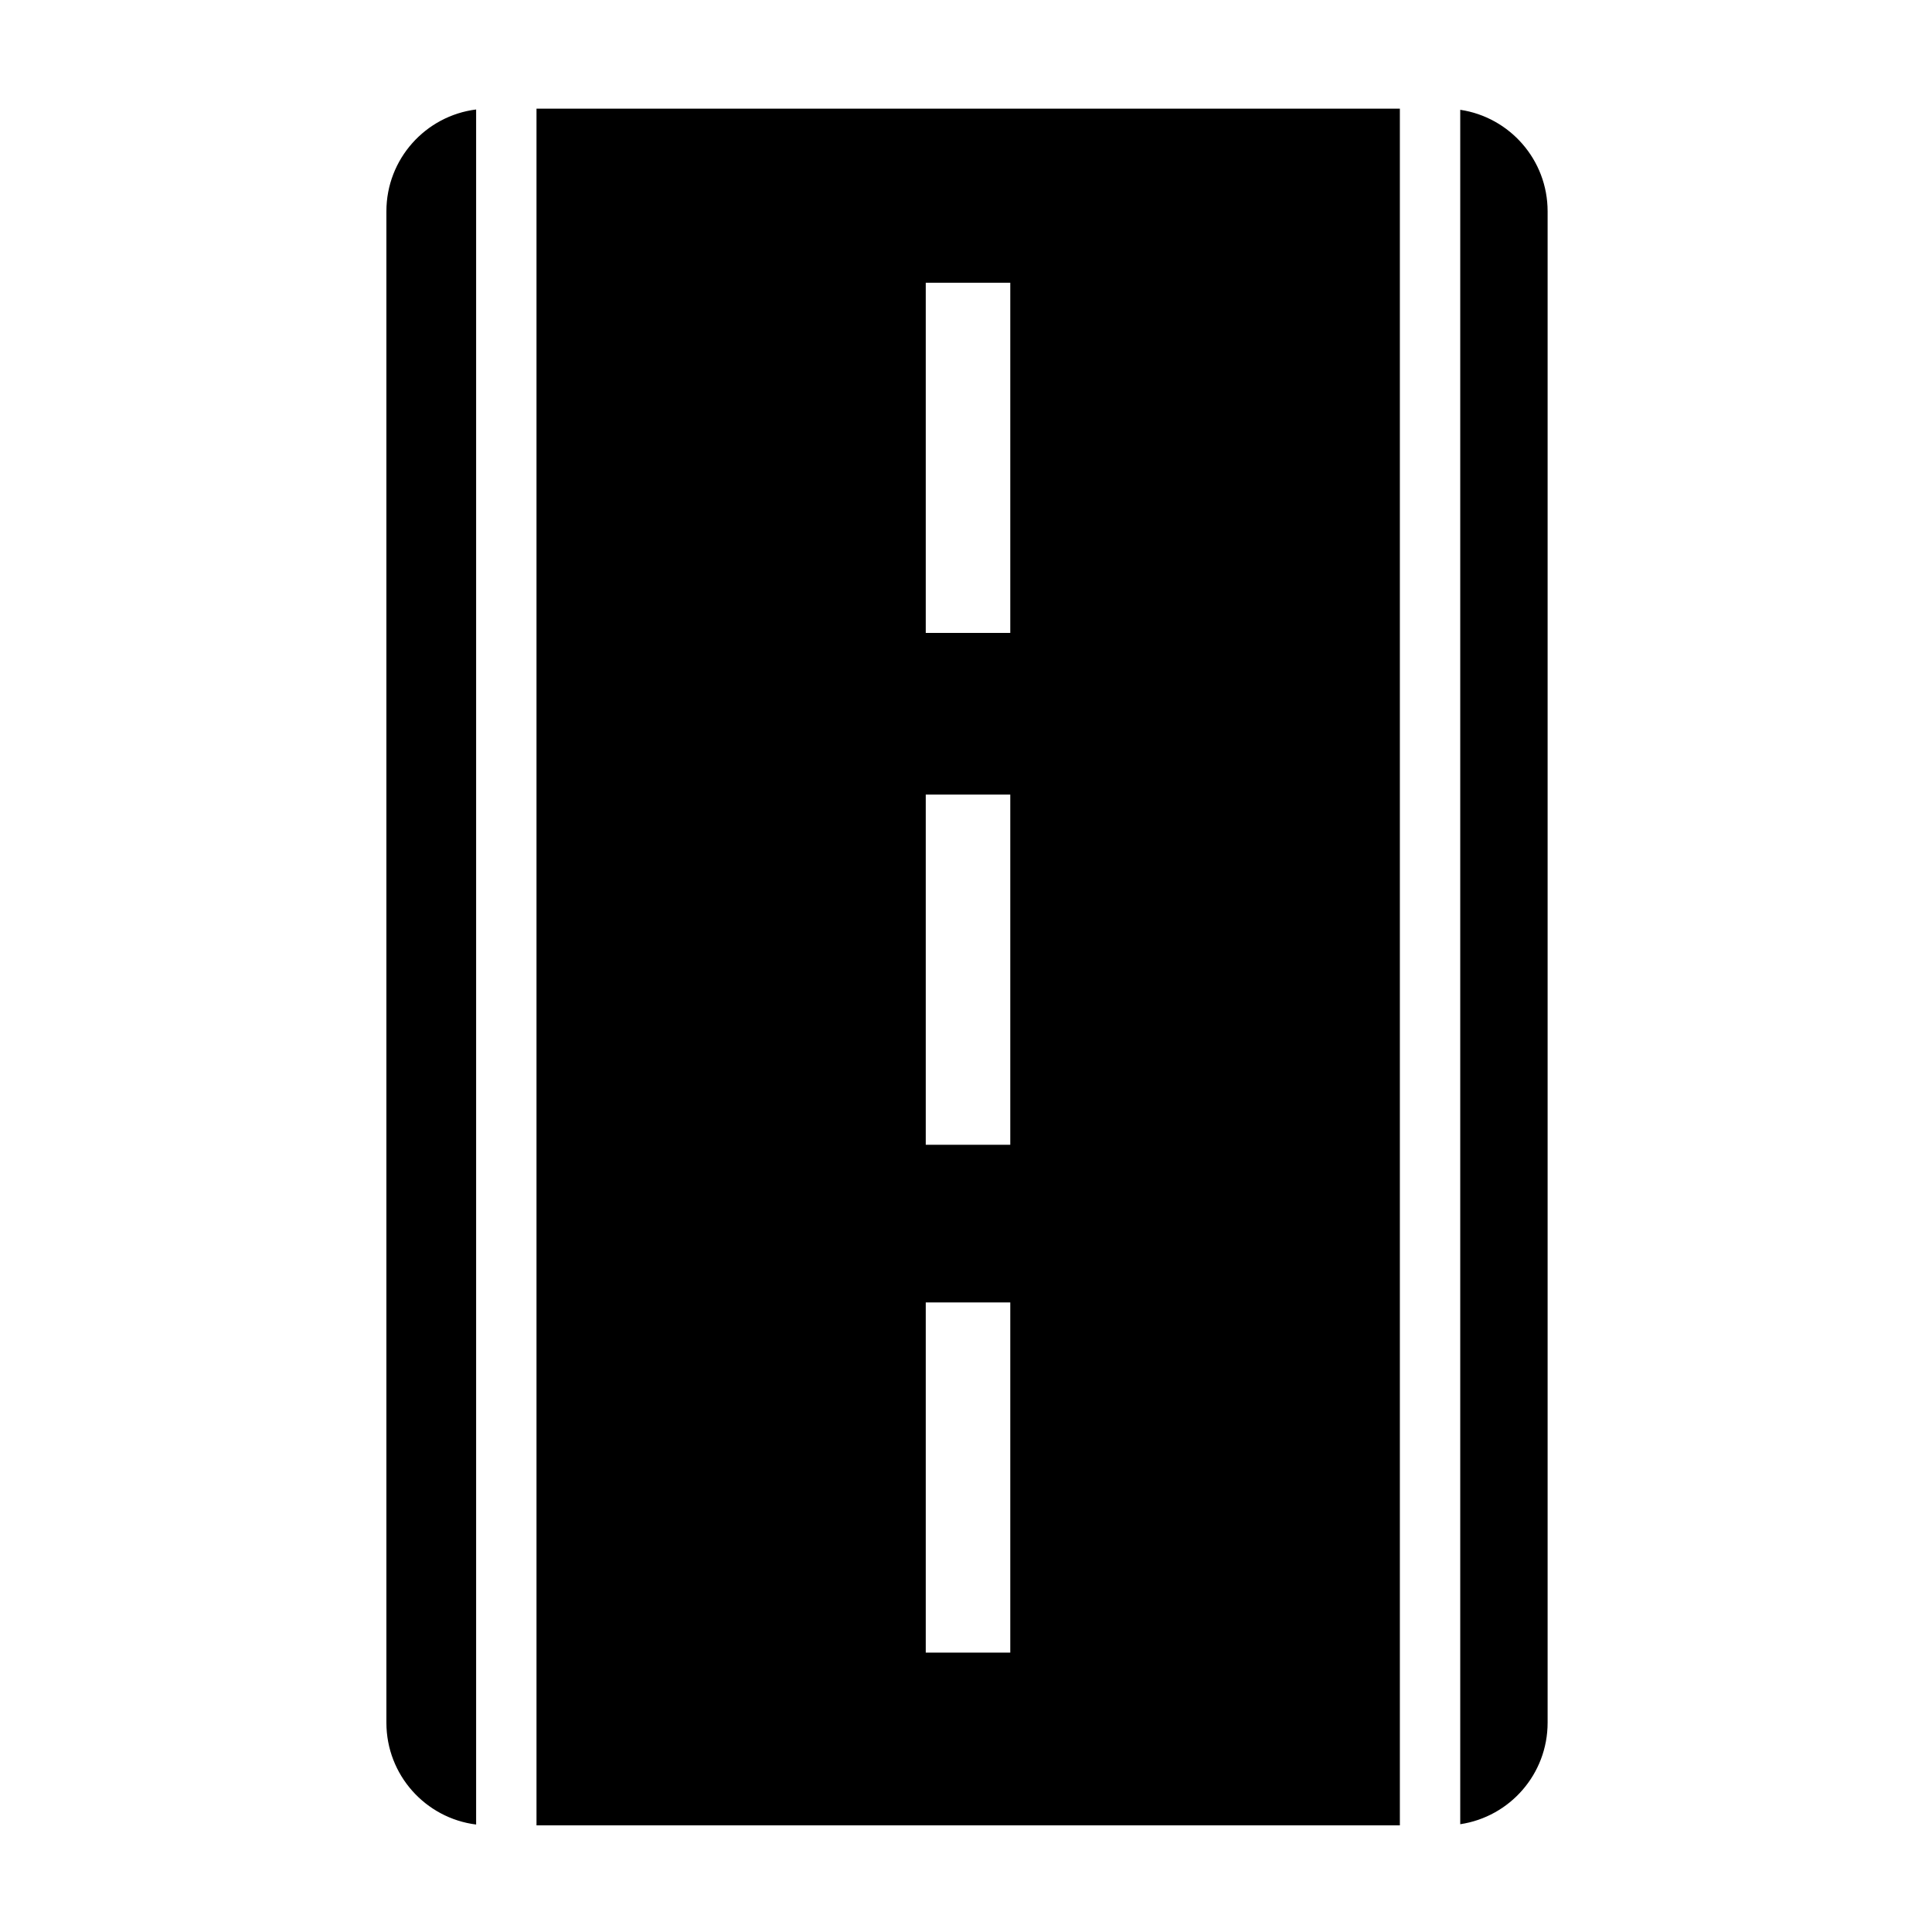
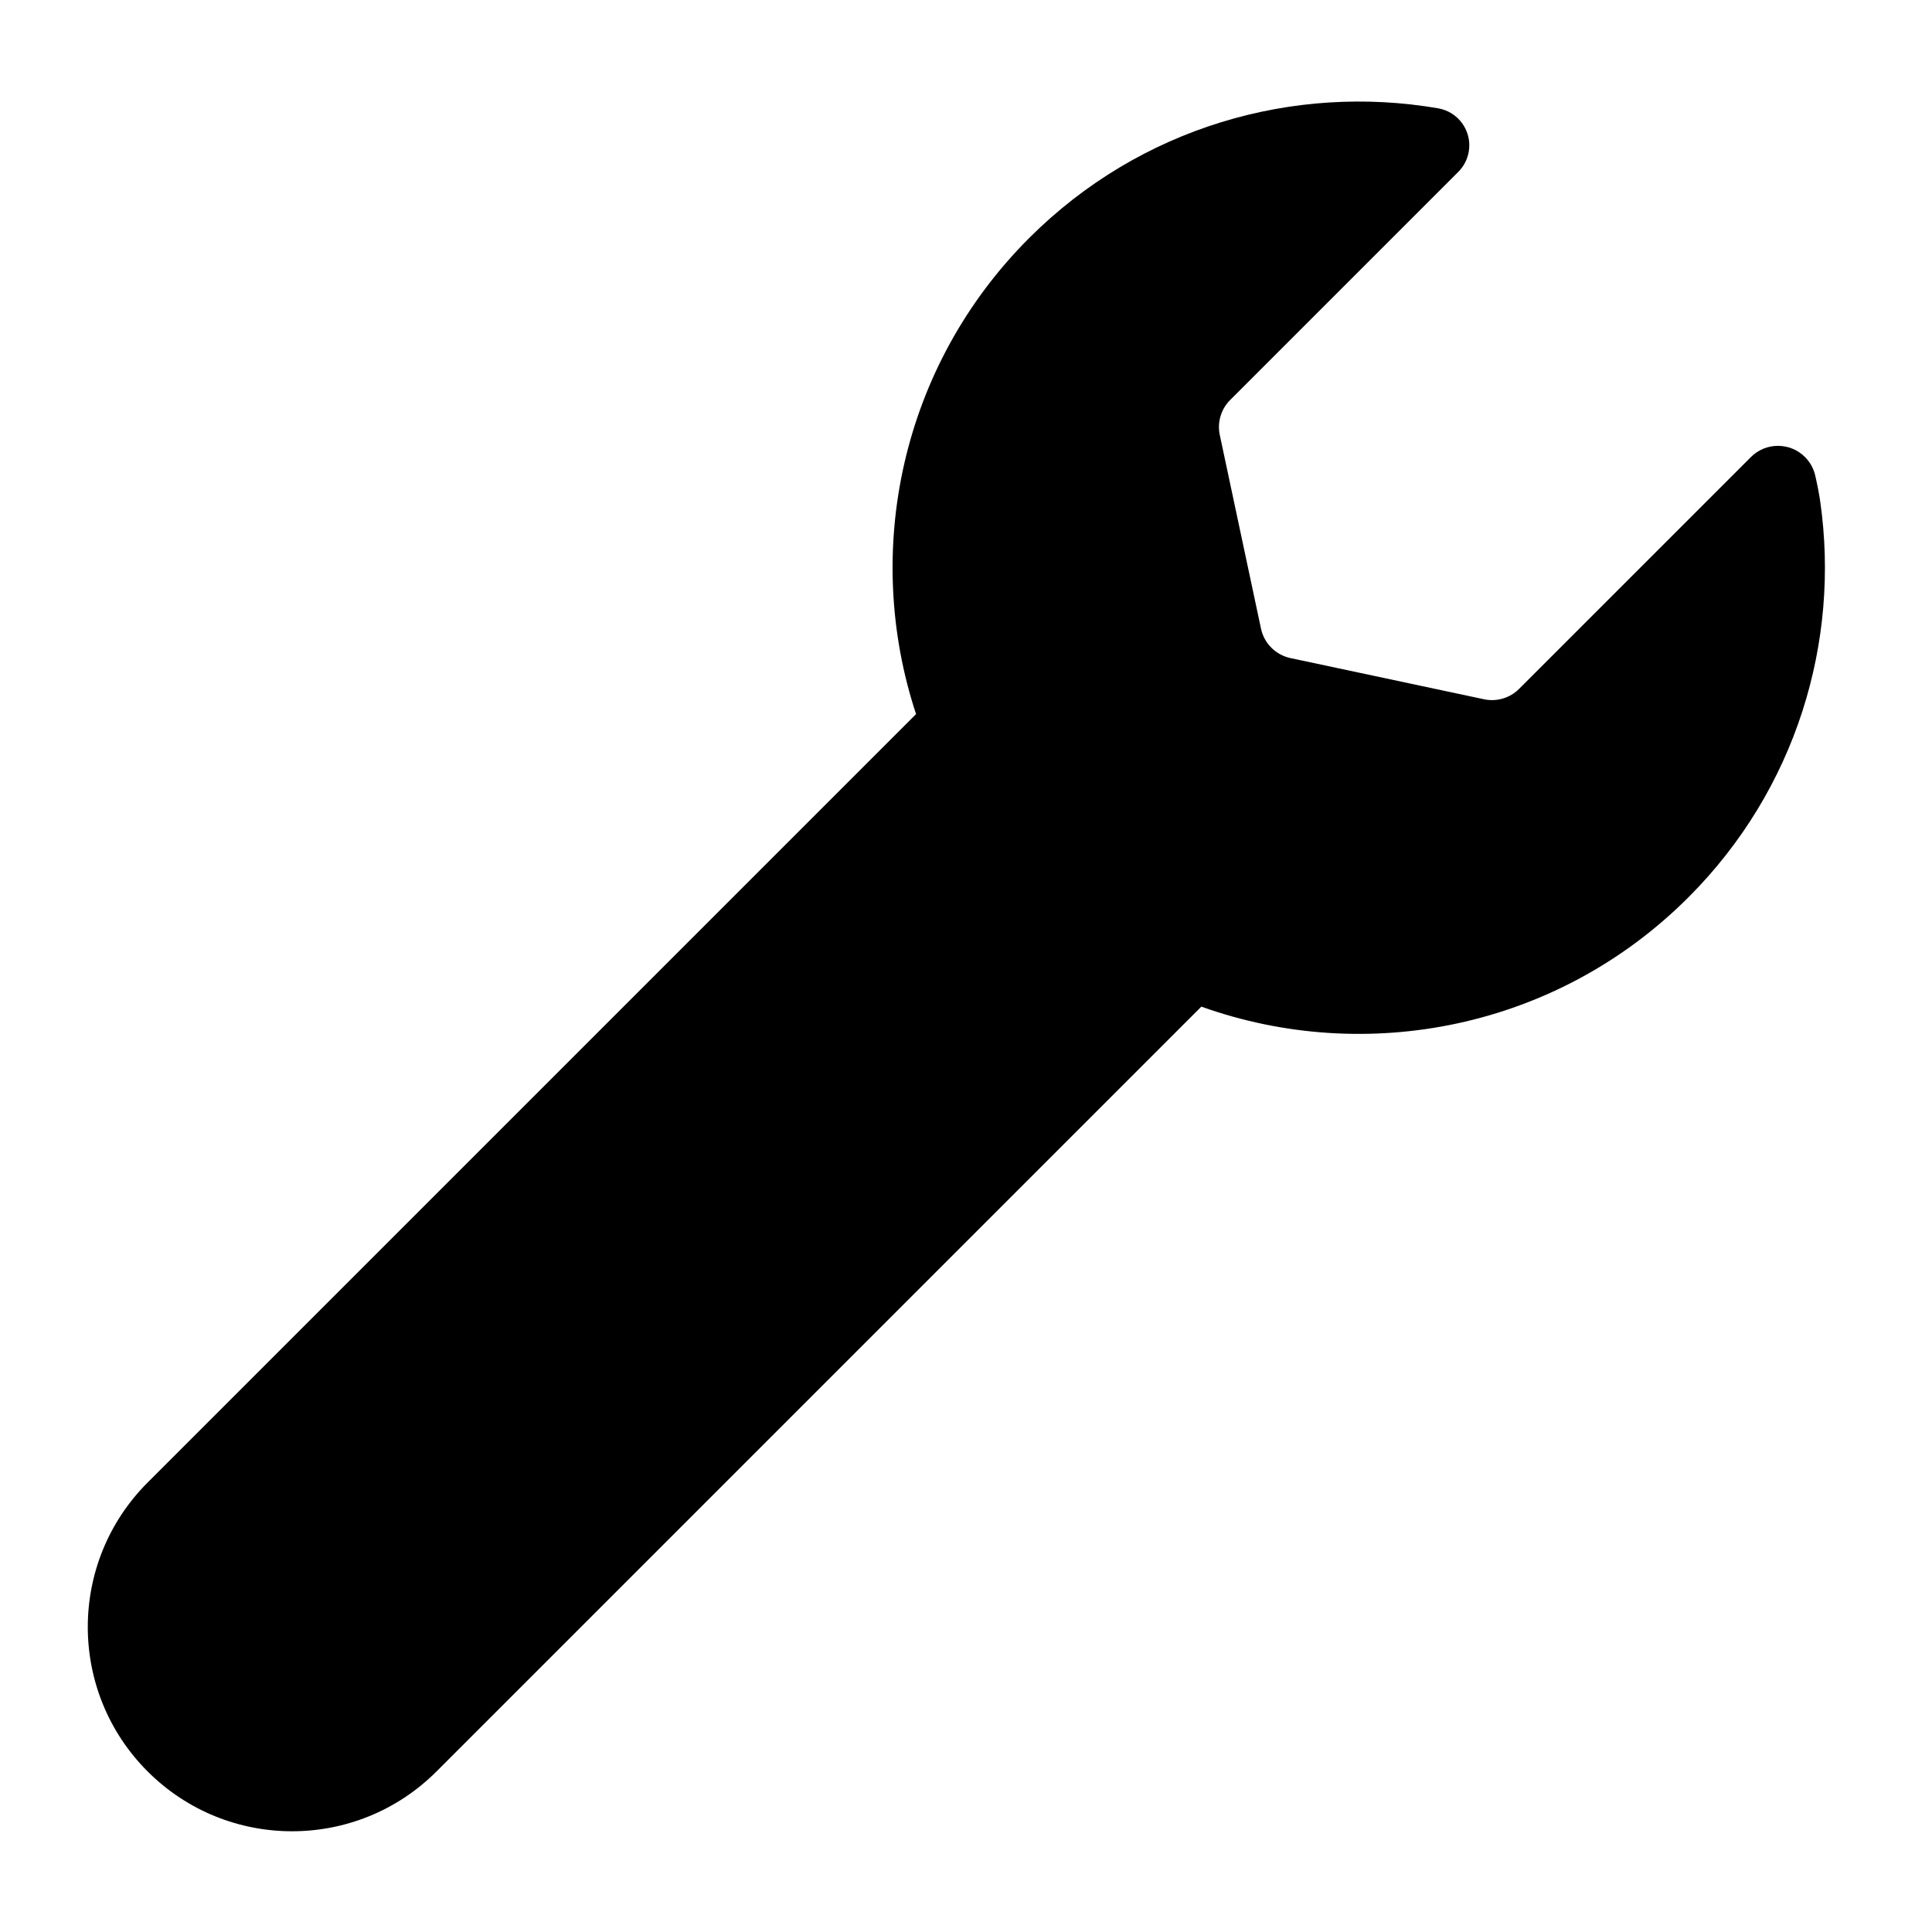
- <svg xmlns="http://www.w3.org/2000/svg" width="960px" height="960px" viewBox="0 0 960 960" version="1.1">
-   <g id="se.cohen.renaultze/capabilities/range" stroke="none" stroke-width="1" fill="none" fill-rule="evenodd">
-     <path d="M695.584,54 L695.584,907 L266.584,907 L266.584,54 L695.584,54 Z M236.584,54.4 L236.584,906.6 C211.446,903.445 192,881.993 192,856 L192,105 C192,79.007 211.446,57.555 236.584,54.4 Z M769,105 L769,856 C769,881.589 750.154,902.777 725.585,906.44 L725.585,54.56 C750.154,58.223 769,79.411 769,105 Z M502,647.167 L460,647.167 L460,821.167 L502,821.167 L502,647.167 Z M502,394.833 L460,394.833 L460,568.833 L502,568.833 L502,394.833 Z M502,140.5 L460,140.5 L460,314.5 L502,314.5 L502,140.5 Z" id="Combined-Shape" fill="#000000" />
-   </g>
+ <svg xmlns="http://www.w3.org/2000/svg" height="960" viewBox="0 0 960 960" width="960">
+   <path d="m768.729 276.36c78.204 0 147.357 38.755 189.301 98.107 5.947 8.415 3.946 20.057-4.469 26.003-3.149 2.226-6.911 3.421-10.767 3.421l-160.327.001c-6.435 0-12.433 3.258-15.937 8.656l-53.551 82.505c-4.084 6.292-4.084 14.397 0 20.689l53.551 82.505c3.504 5.398 9.502 8.656 15.937 8.656l162.943.004c10.493.001 18.999 8.508 18.999 19.001-0 3.578-1.011 7.083-2.915 10.112-2.741 4.355-5.189 7.97-7.344 10.843-42.255 56.332-109.581 92.777-185.42 92.777-92.549 0-172.421-54.275-209.522-132.733l-537.45-.005c-56.06 0-101.505-45.445-101.505-101.505 0-56.06 45.445-101.505 101.505-101.505l539.991-.002c38.123-75.644 116.493-127.53 206.982-127.53z" fill-rule="evenodd" transform="matrix(.7071068 -.7071068 .7071068 .7071068 -227.6276 466.4583)" />
</svg>
